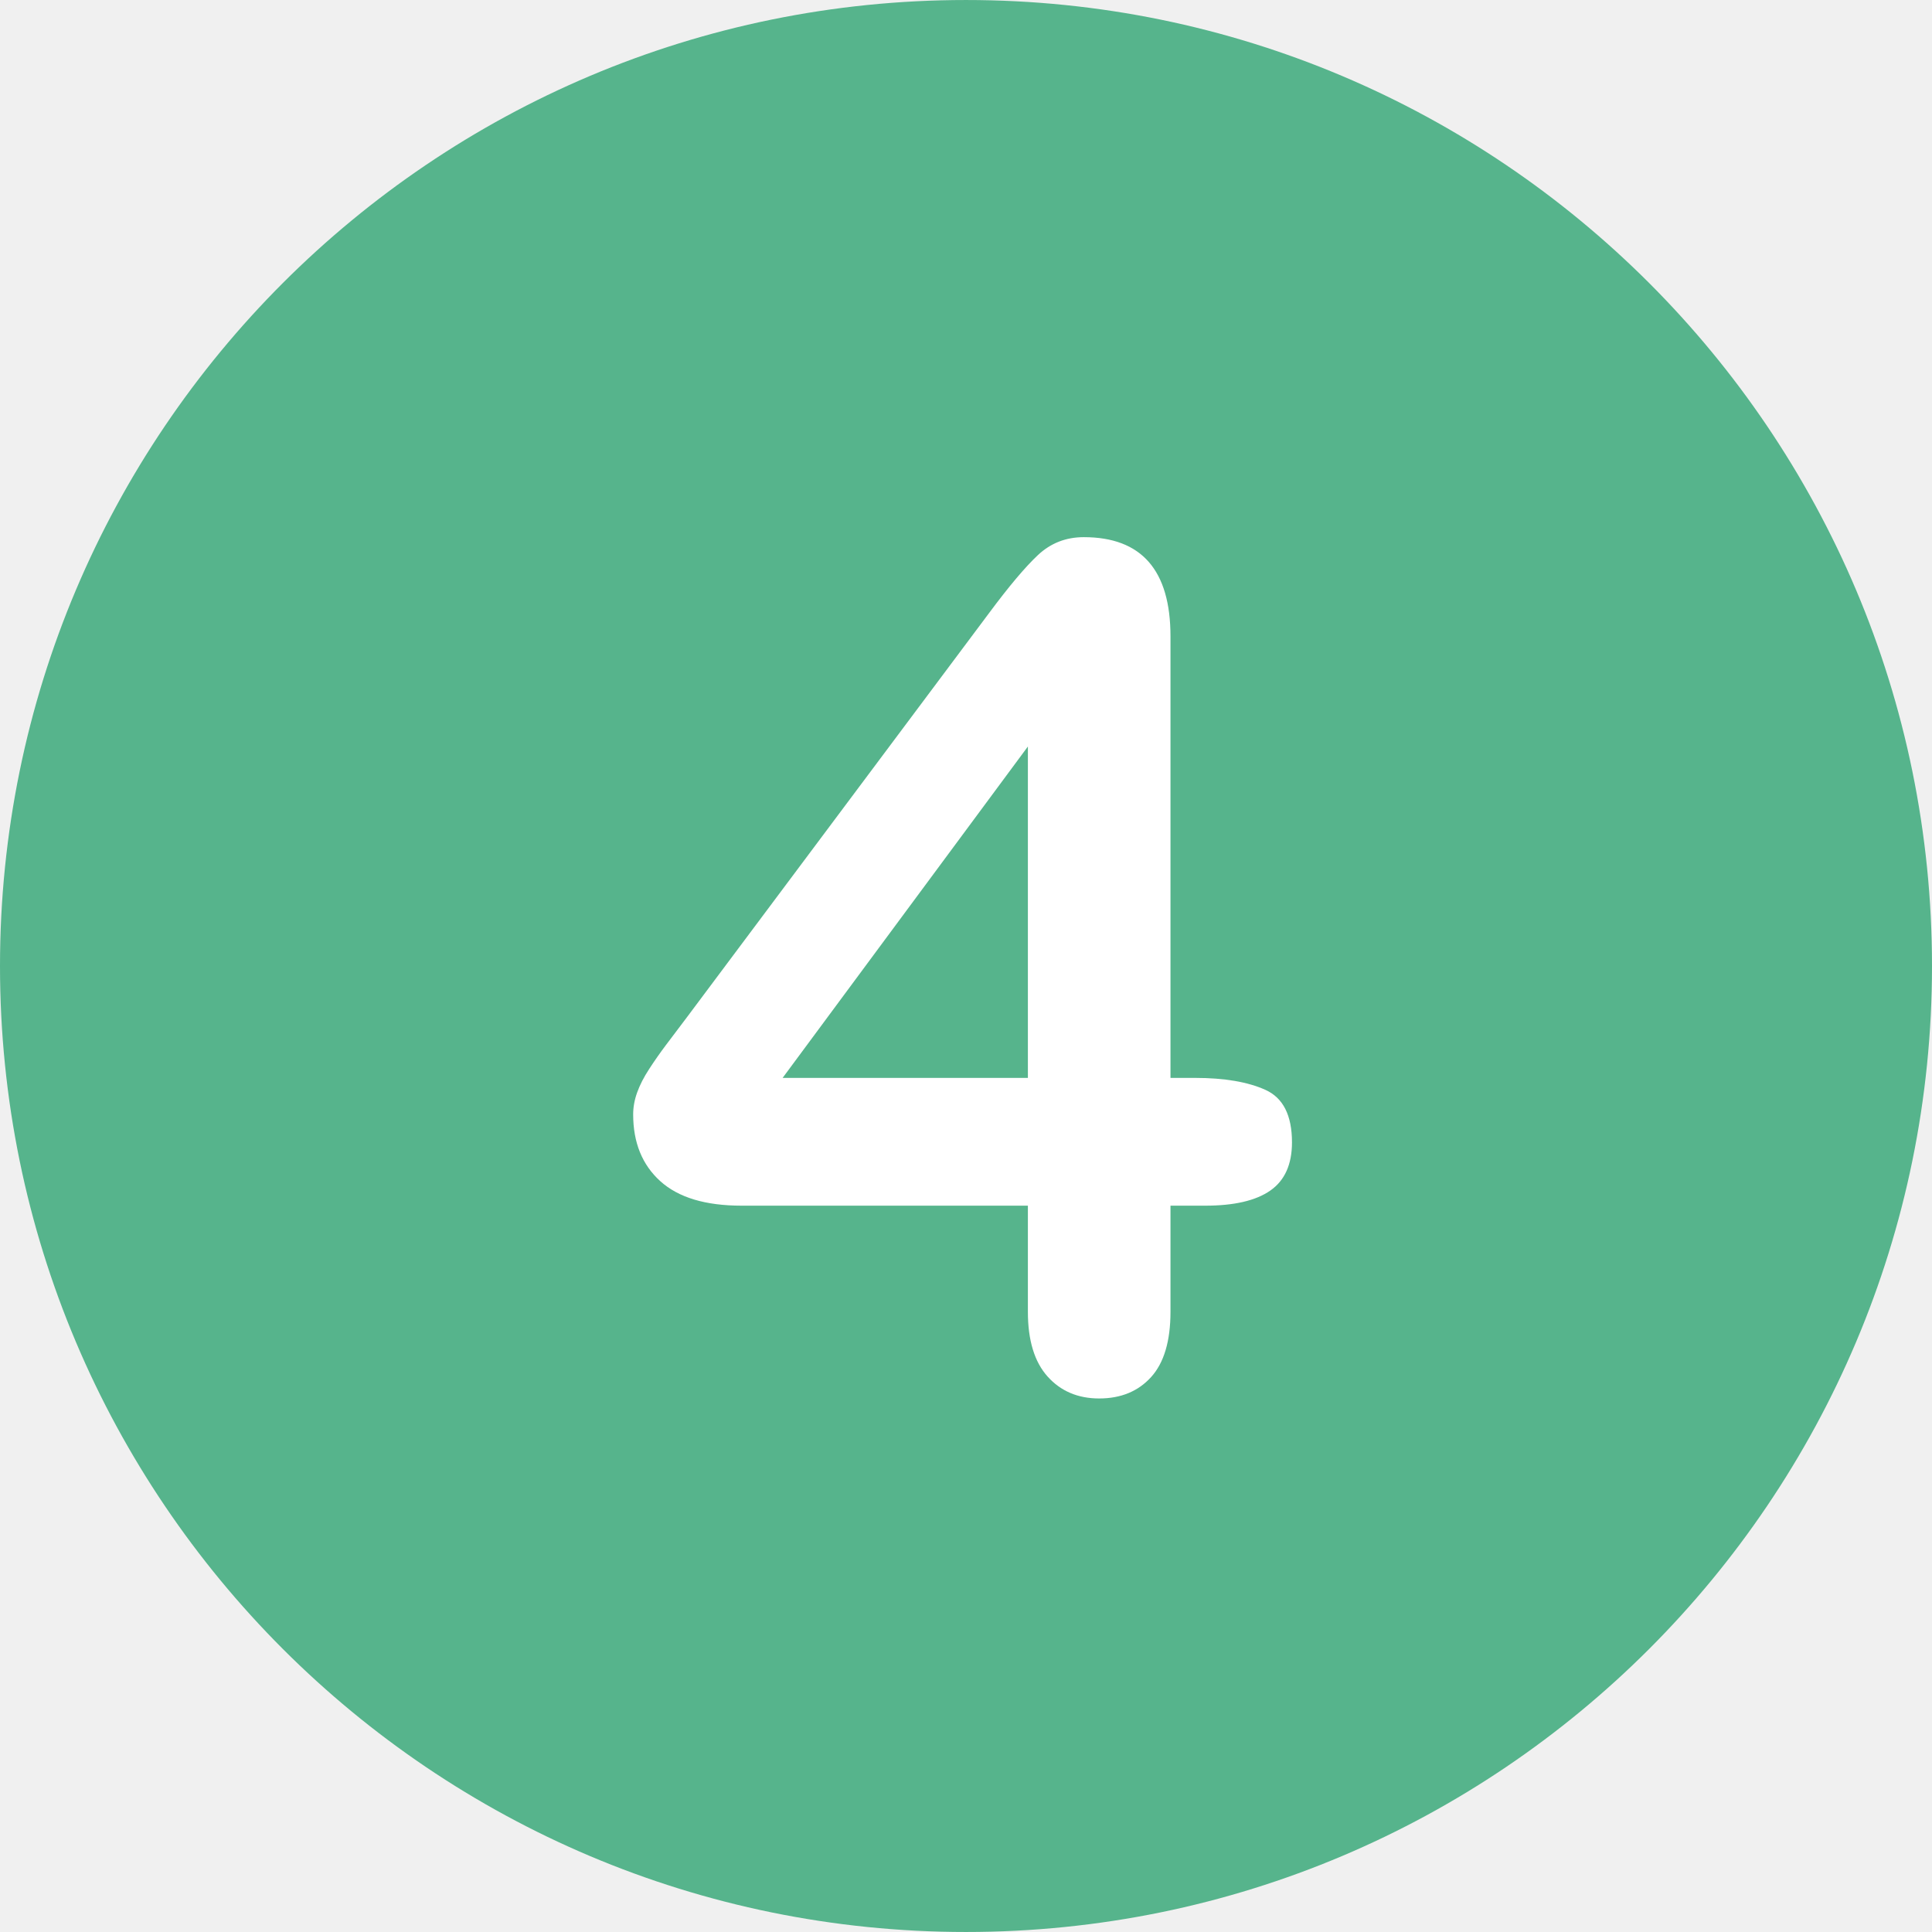
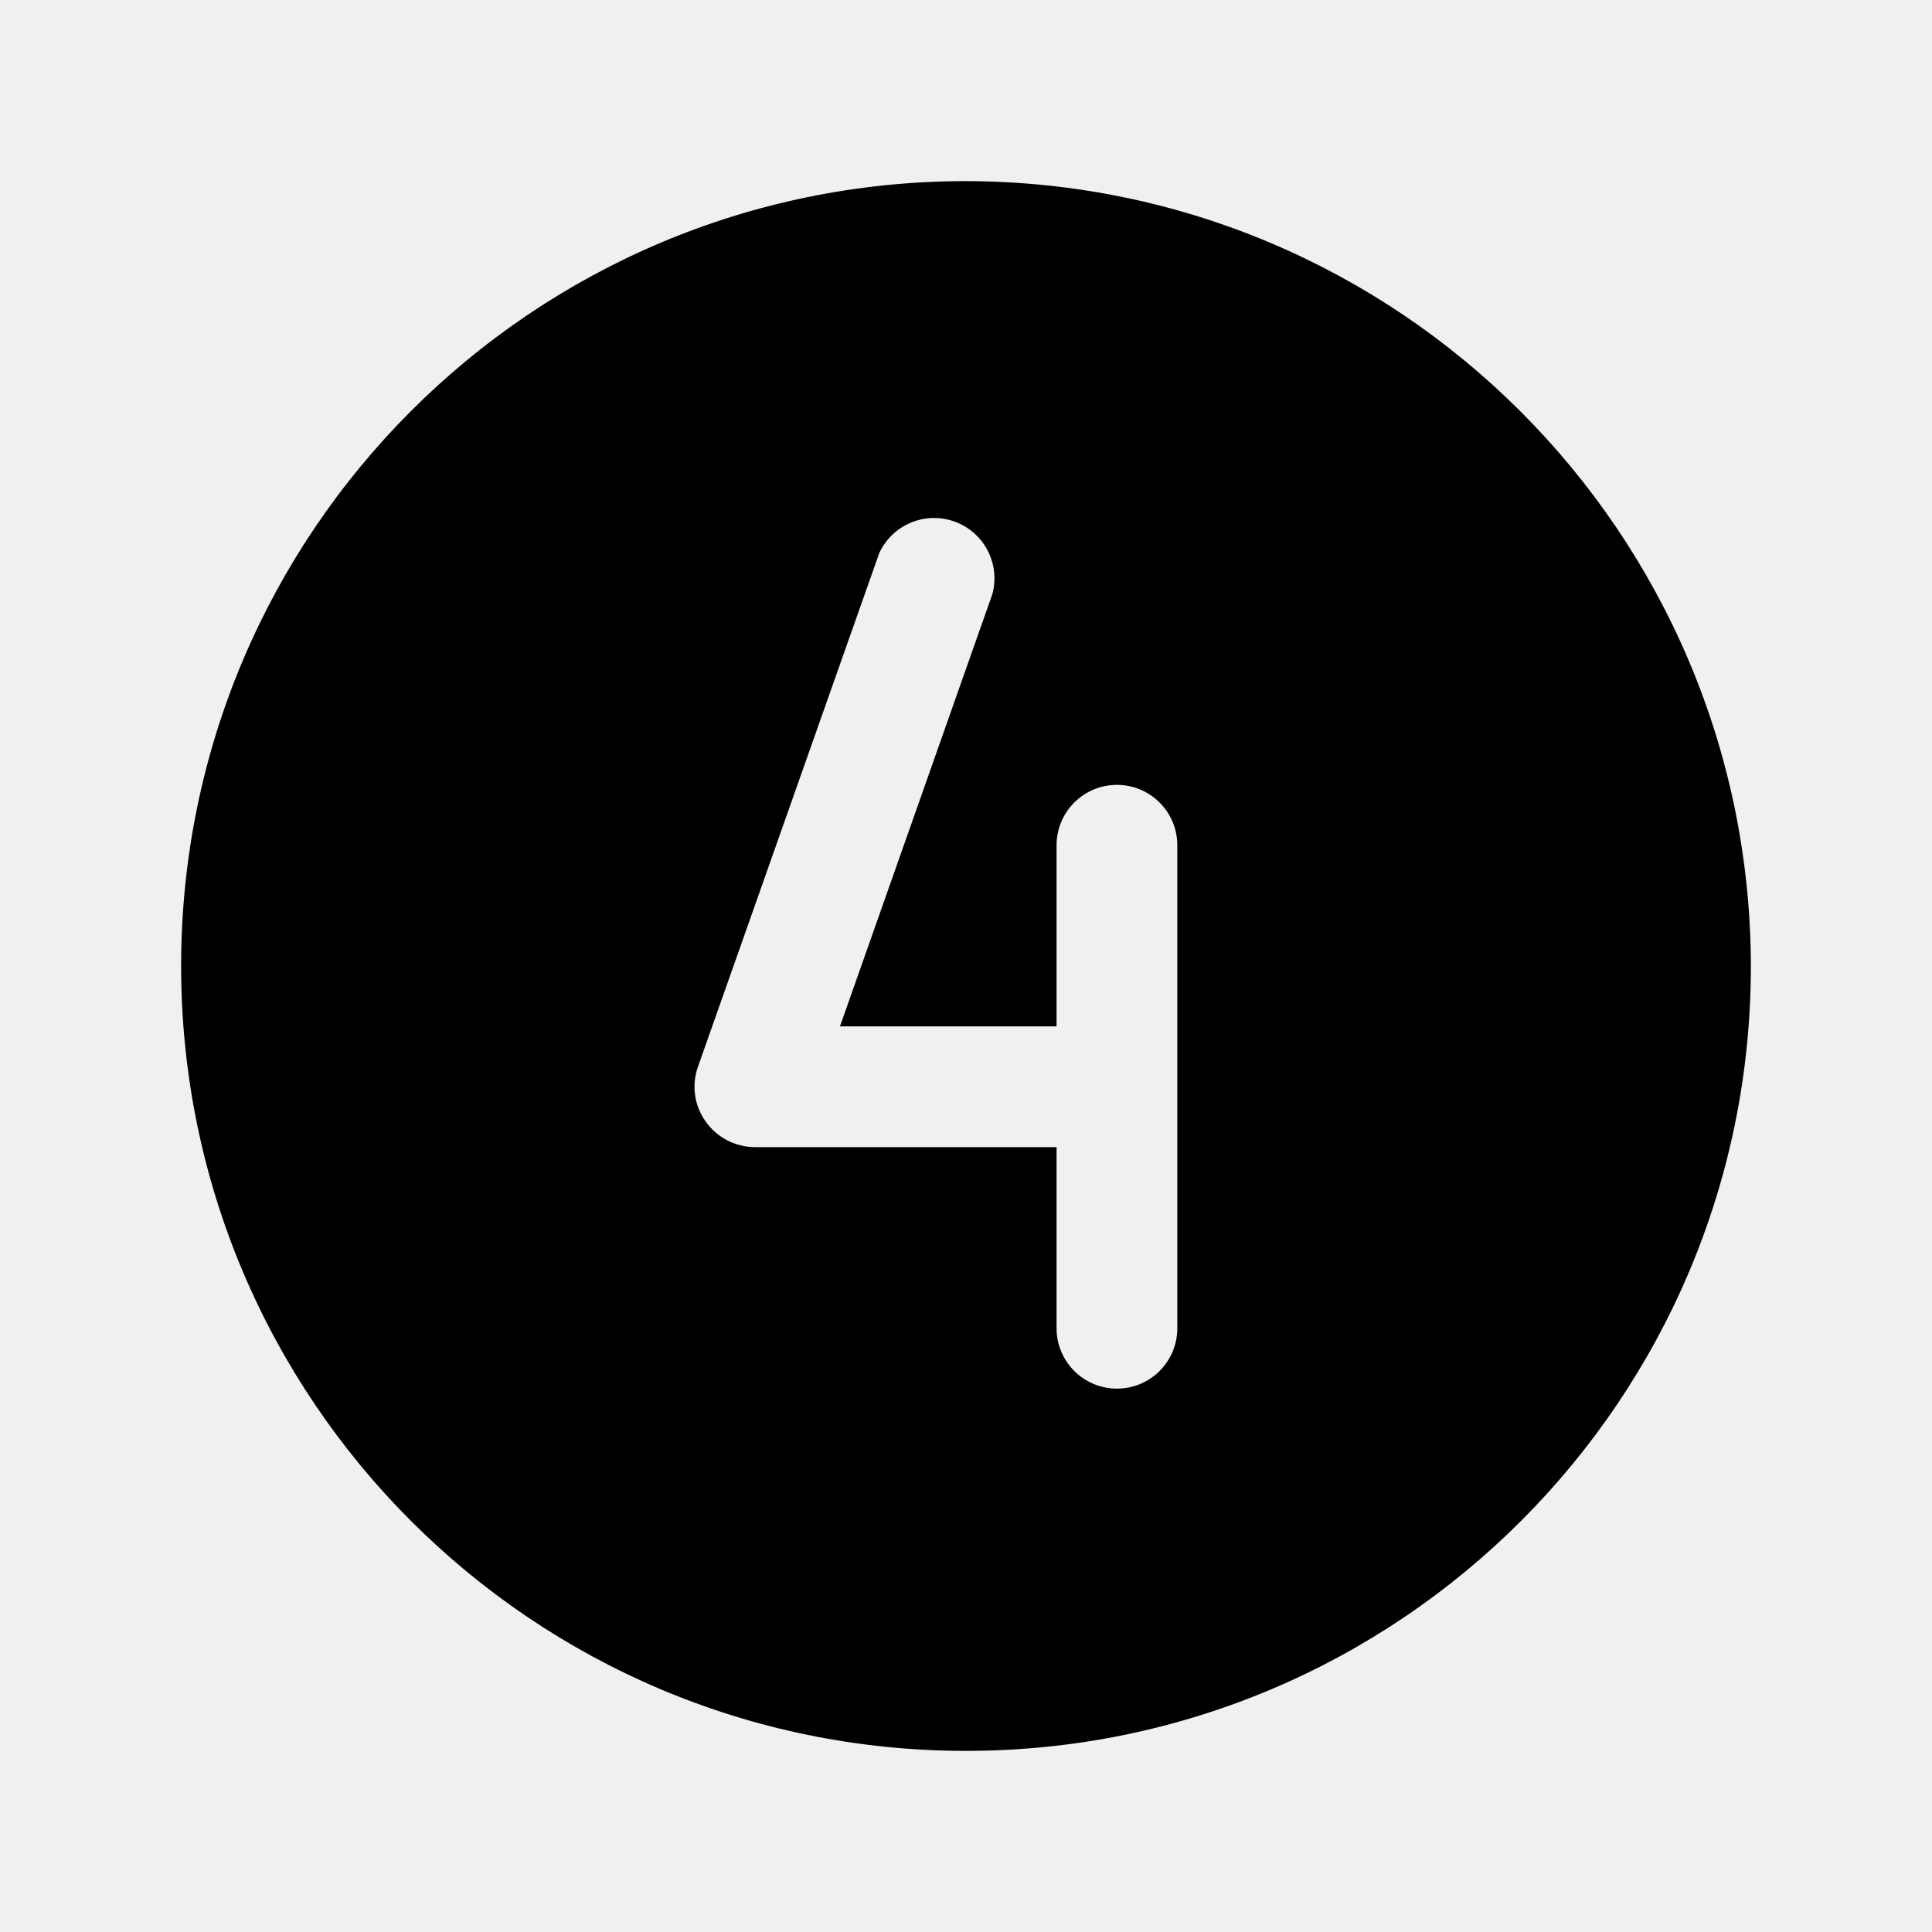
- <svg xmlns="http://www.w3.org/2000/svg" version="1.1" id="Layer_1" x="0px" y="0px" viewBox="0 0 496.158 496.158" style="enable-background:new 0 0 496.158 496.158;" xml:space="preserve">
-   <path style="fill:#56B48C;" d="M248.082,0.003C111.07,0.003,0,111.061,0,248.085c0,137,111.07,248.07,248.082,248.07  c137.006,0,248.076-111.07,248.076-248.07C496.158,111.061,385.088,0.003,248.082,0.003z" />
-   <path style="fill:#FFFFFF;" d="M324.983,279.892c-4.541-2.051-10.572-3.076-18.091-3.076h-6.299V163.437  c0-16.992-7.423-25.488-22.266-25.488c-4.591,0-8.521,1.538-11.792,4.614c-3.273,3.076-7.448,8.034-12.524,14.868l-77.637,103.857  c-2.149,2.833-3.955,5.226-5.42,7.178c-1.465,1.955-2.882,3.98-4.248,6.079c-1.369,2.101-2.394,4.102-3.076,6.006  c-0.685,1.904-1.025,3.786-1.025,5.64c0,7.228,2.318,12.941,6.958,17.139c4.637,4.2,11.595,6.299,20.874,6.299h73.535v27.246  c0,7.324,1.685,12.868,5.054,16.626s7.787,5.64,13.257,5.64c5.566,0,10.009-1.831,13.33-5.493c3.319-3.662,4.98-9.251,4.98-16.772  V309.63h8.936c7.42,0,12.987-1.293,16.699-3.882c3.71-2.586,5.566-6.713,5.566-12.378  C331.795,286.436,329.524,281.943,324.983,279.892z M263.973,276.816h-62.988l62.988-85.107V276.816z" />
-   <g>
- </g>
-   <g>
- </g>
-   <g>
- </g>
-   <g>
- </g>
-   <g>
- </g>
-   <g>
- </g>
-   <g>
- </g>
-   <g>
- </g>
-   <g>
- </g>
-   <g>
- </g>
-   <g>
- </g>
-   <g>
- </g>
-   <g>
- </g>
-   <g>
- </g>
-   <g>
- </g>
+ <svg xmlns="http://www.w3.org/2000/svg" viewBox="0 0 256 256">
+   <rect fill="none" height="256" width="256" />
+   <path d="M128,24A104,104,0,1,0,232,128,104.2,104.2,0,0,0,128,24Zm28,152a8,8,0,0,1-16,0V152H100a8,8,0,0,1-6.5-3.4,7.9,7.9,0,0,1-1-7.3l24-68a8,8,0,0,1,15,5.4L111.3,136H140V112a8,8,0,0,1,16,0Z" />
</svg>
